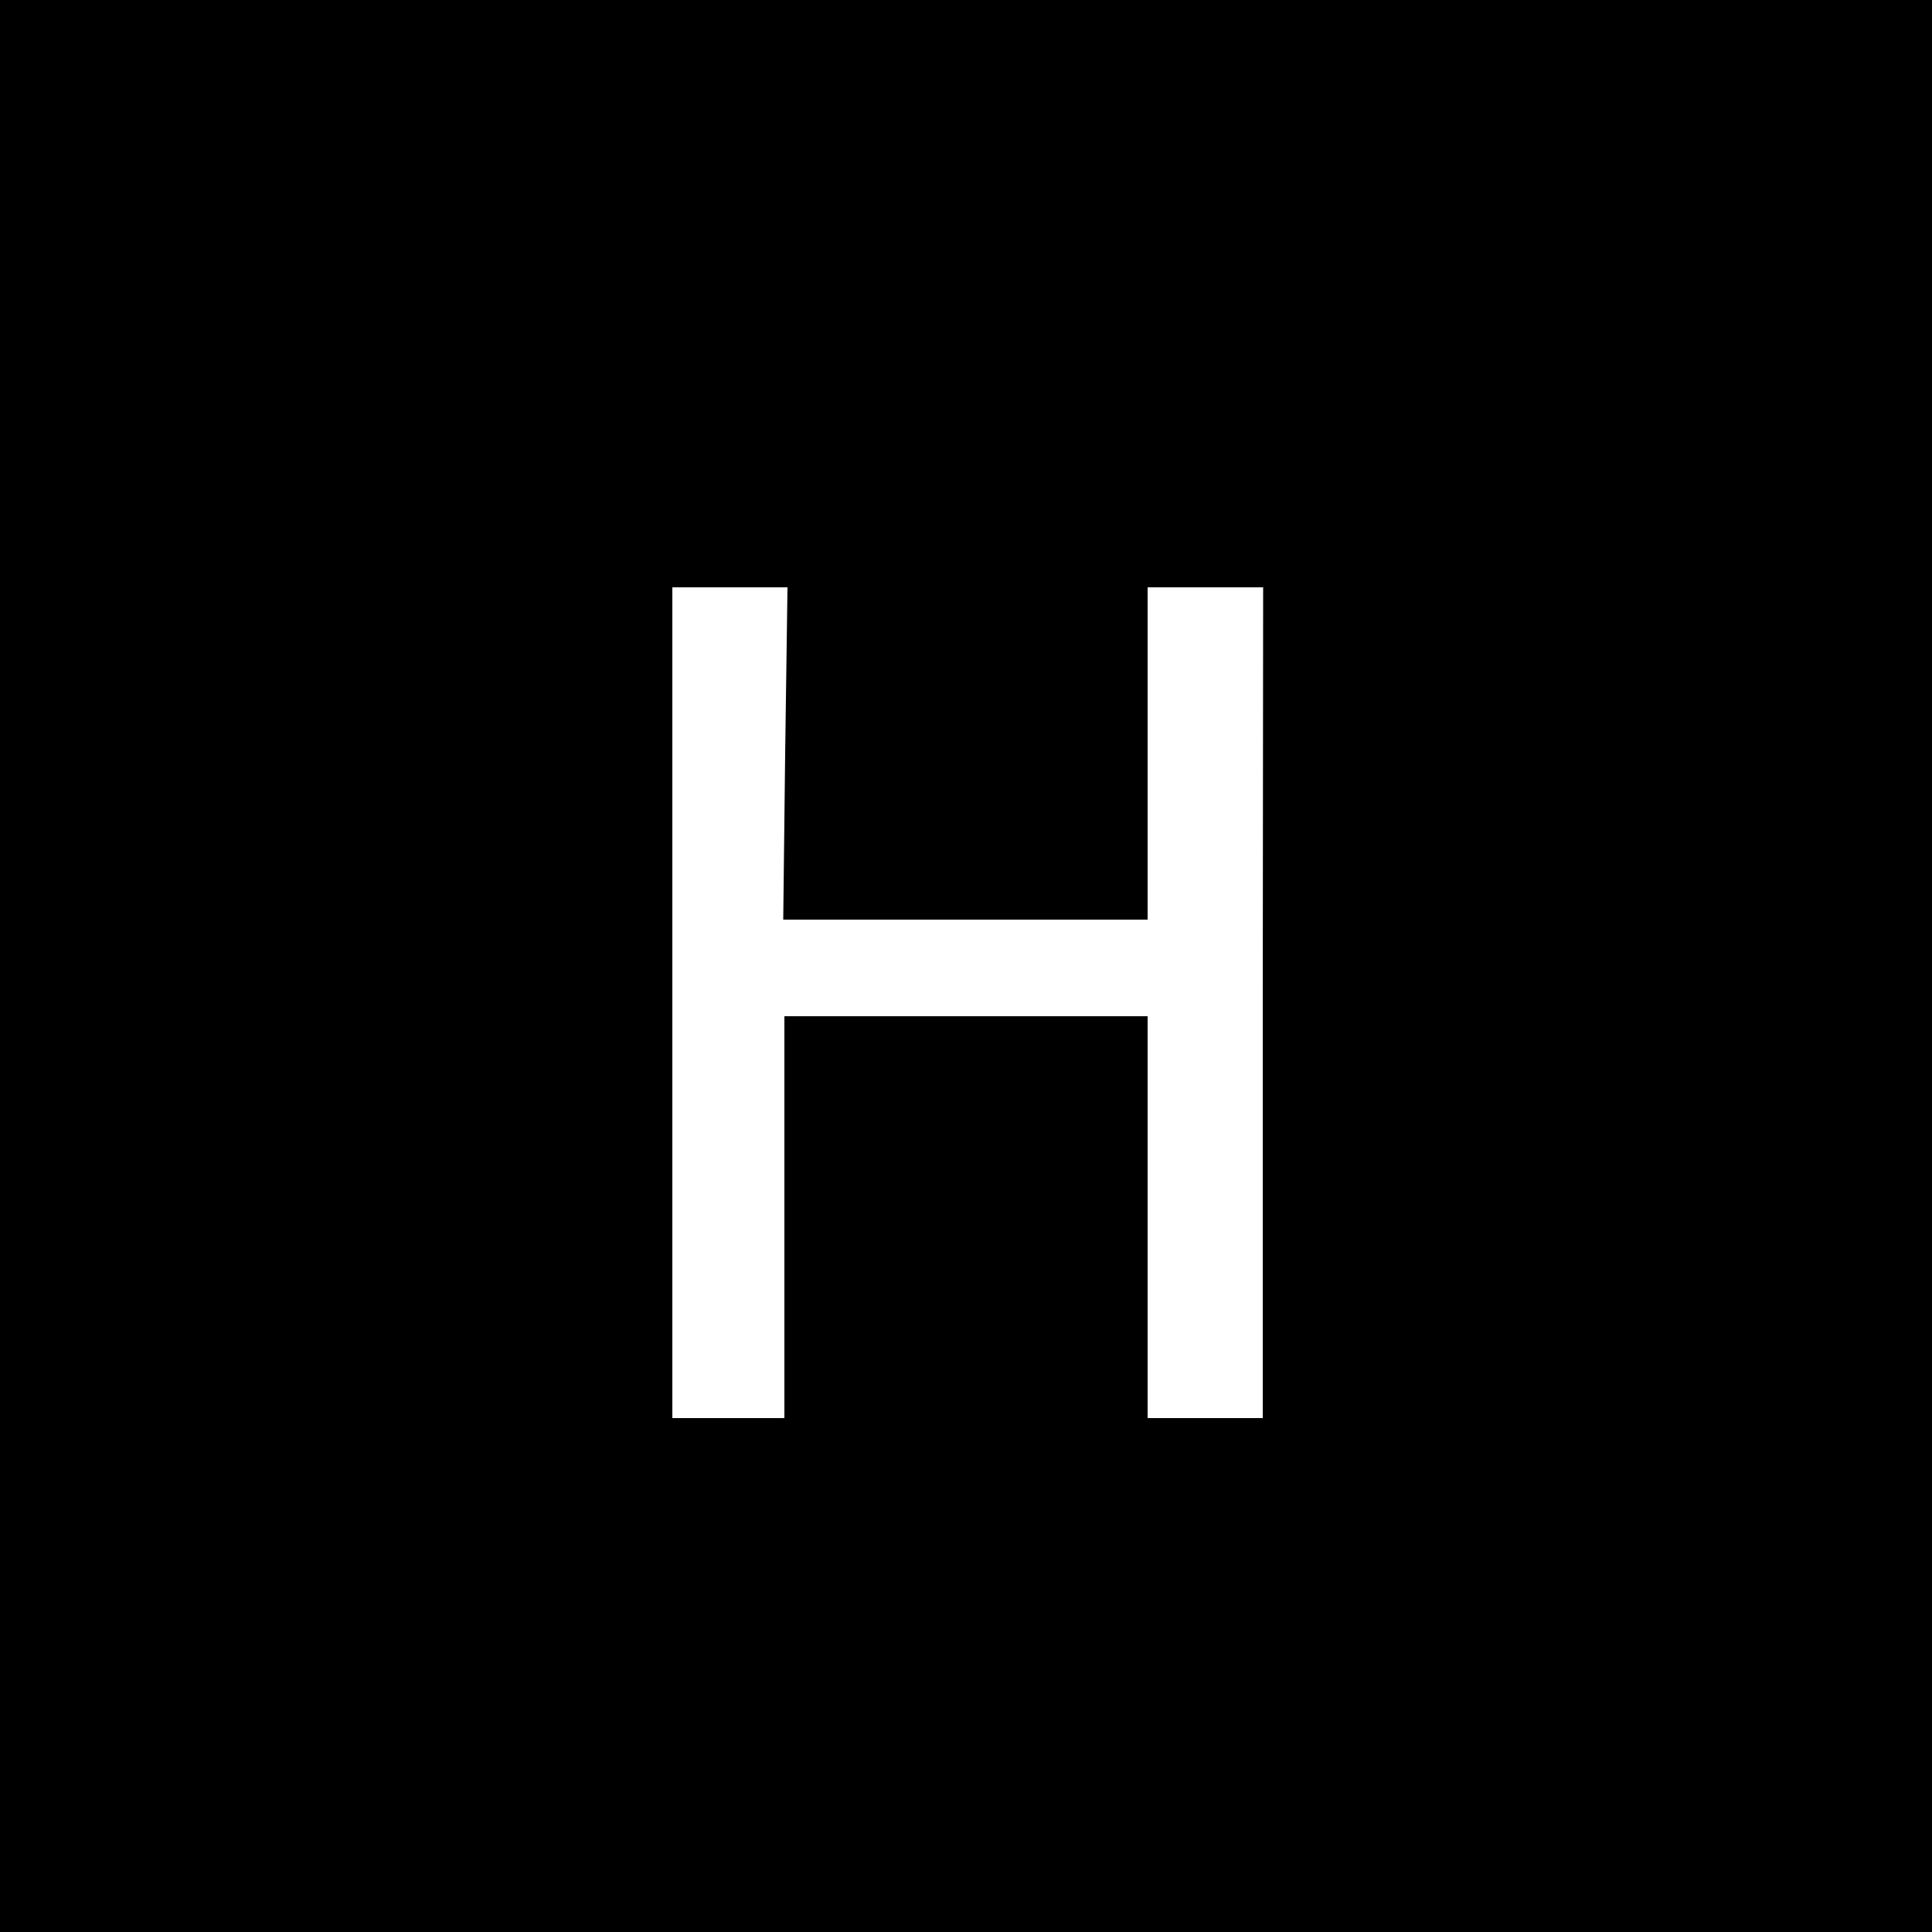
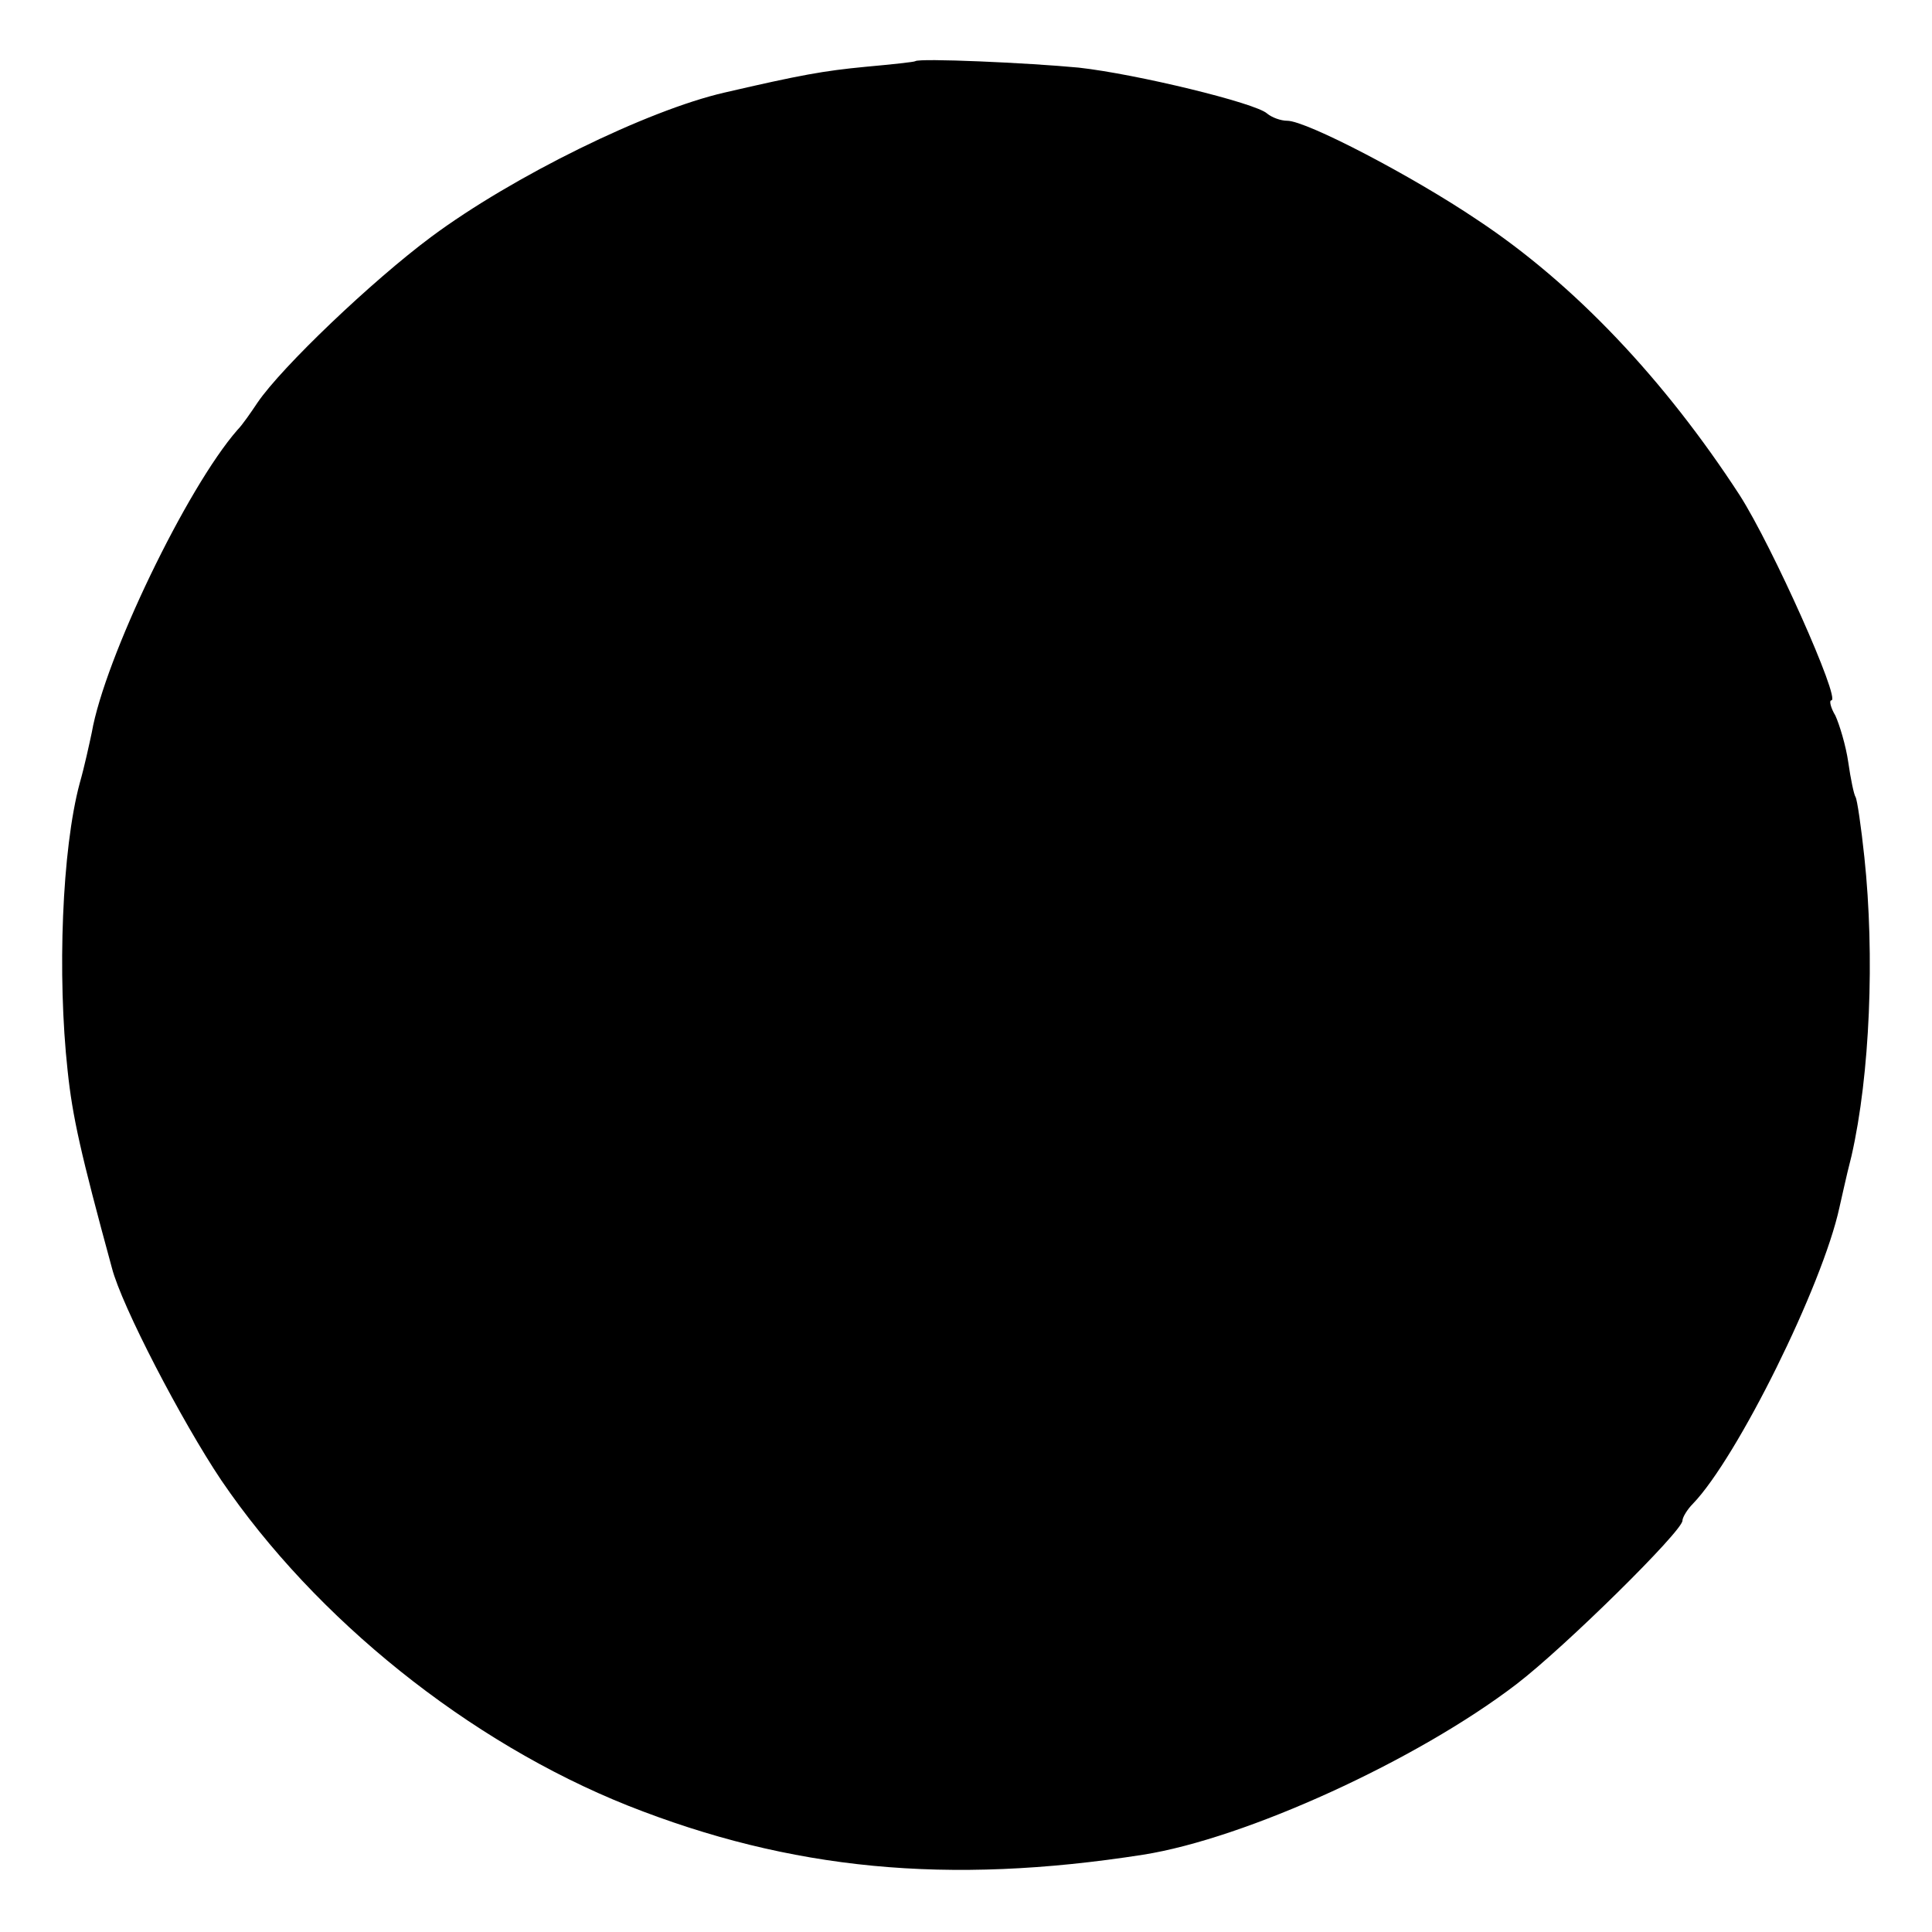
- <svg xmlns="http://www.w3.org/2000/svg" version="1" width="666.667" height="666.667" viewBox="0 0 500 500">
-   <path d="M0 250v250h500V0H0v250zm203.2-55l-.5 43H297v-86h29.9l-.1 107.5V367H297V263h-94v104h-29V152h29.8l-.6 43z" />
+ <svg xmlns="http://www.w3.org/2000/svg" version="1.0" width="240pt" height="240pt" viewBox="0 0 240 240" preserveAspectRatio="xMidYMid meet">
+   <g transform="translate(0,240) scale(0.1,-0.1)" fill="#000000" stroke="none">
+     <path d="M1137 2324 c-1 -1 -29 -4 -62 -7 -52 -5 -80 -10 -175 -32 -96 -22 -263 -104 -364 -179 -74 -55 -186 -162 -216 -206 -8 -12 -19 -28 -25 -34 -63 -72 -165 -284 -181 -376 -3 -14 -9 -42 -15 -63 -22 -82 -28 -238 -15 -357 6 -57 16 -102 55 -245 12 -47 87 -191 136 -264 117 -172 307 -325 505 -404 202 -80 397 -99 640 -61 127 20 340 117 464 212 60 46 206 190 206 203 0 4 6 14 13 21 55 57 161 271 182 368 2 8 8 37 15 64 23 101 29 249 16 371 -4 38 -9 72 -11 75 -2 3 -6 22 -9 43 -3 21 -11 47 -16 58 -6 10 -8 19 -5 19 12 0 -73 191 -114 255 -93 143 -205 262 -326 342 -80 54 -212 123 -236 123 -8 0 -19 4 -25 9 -14 13 -162 49 -234 57 -63 6 -198 12 -203 8z" />
+   </g>
</svg>
